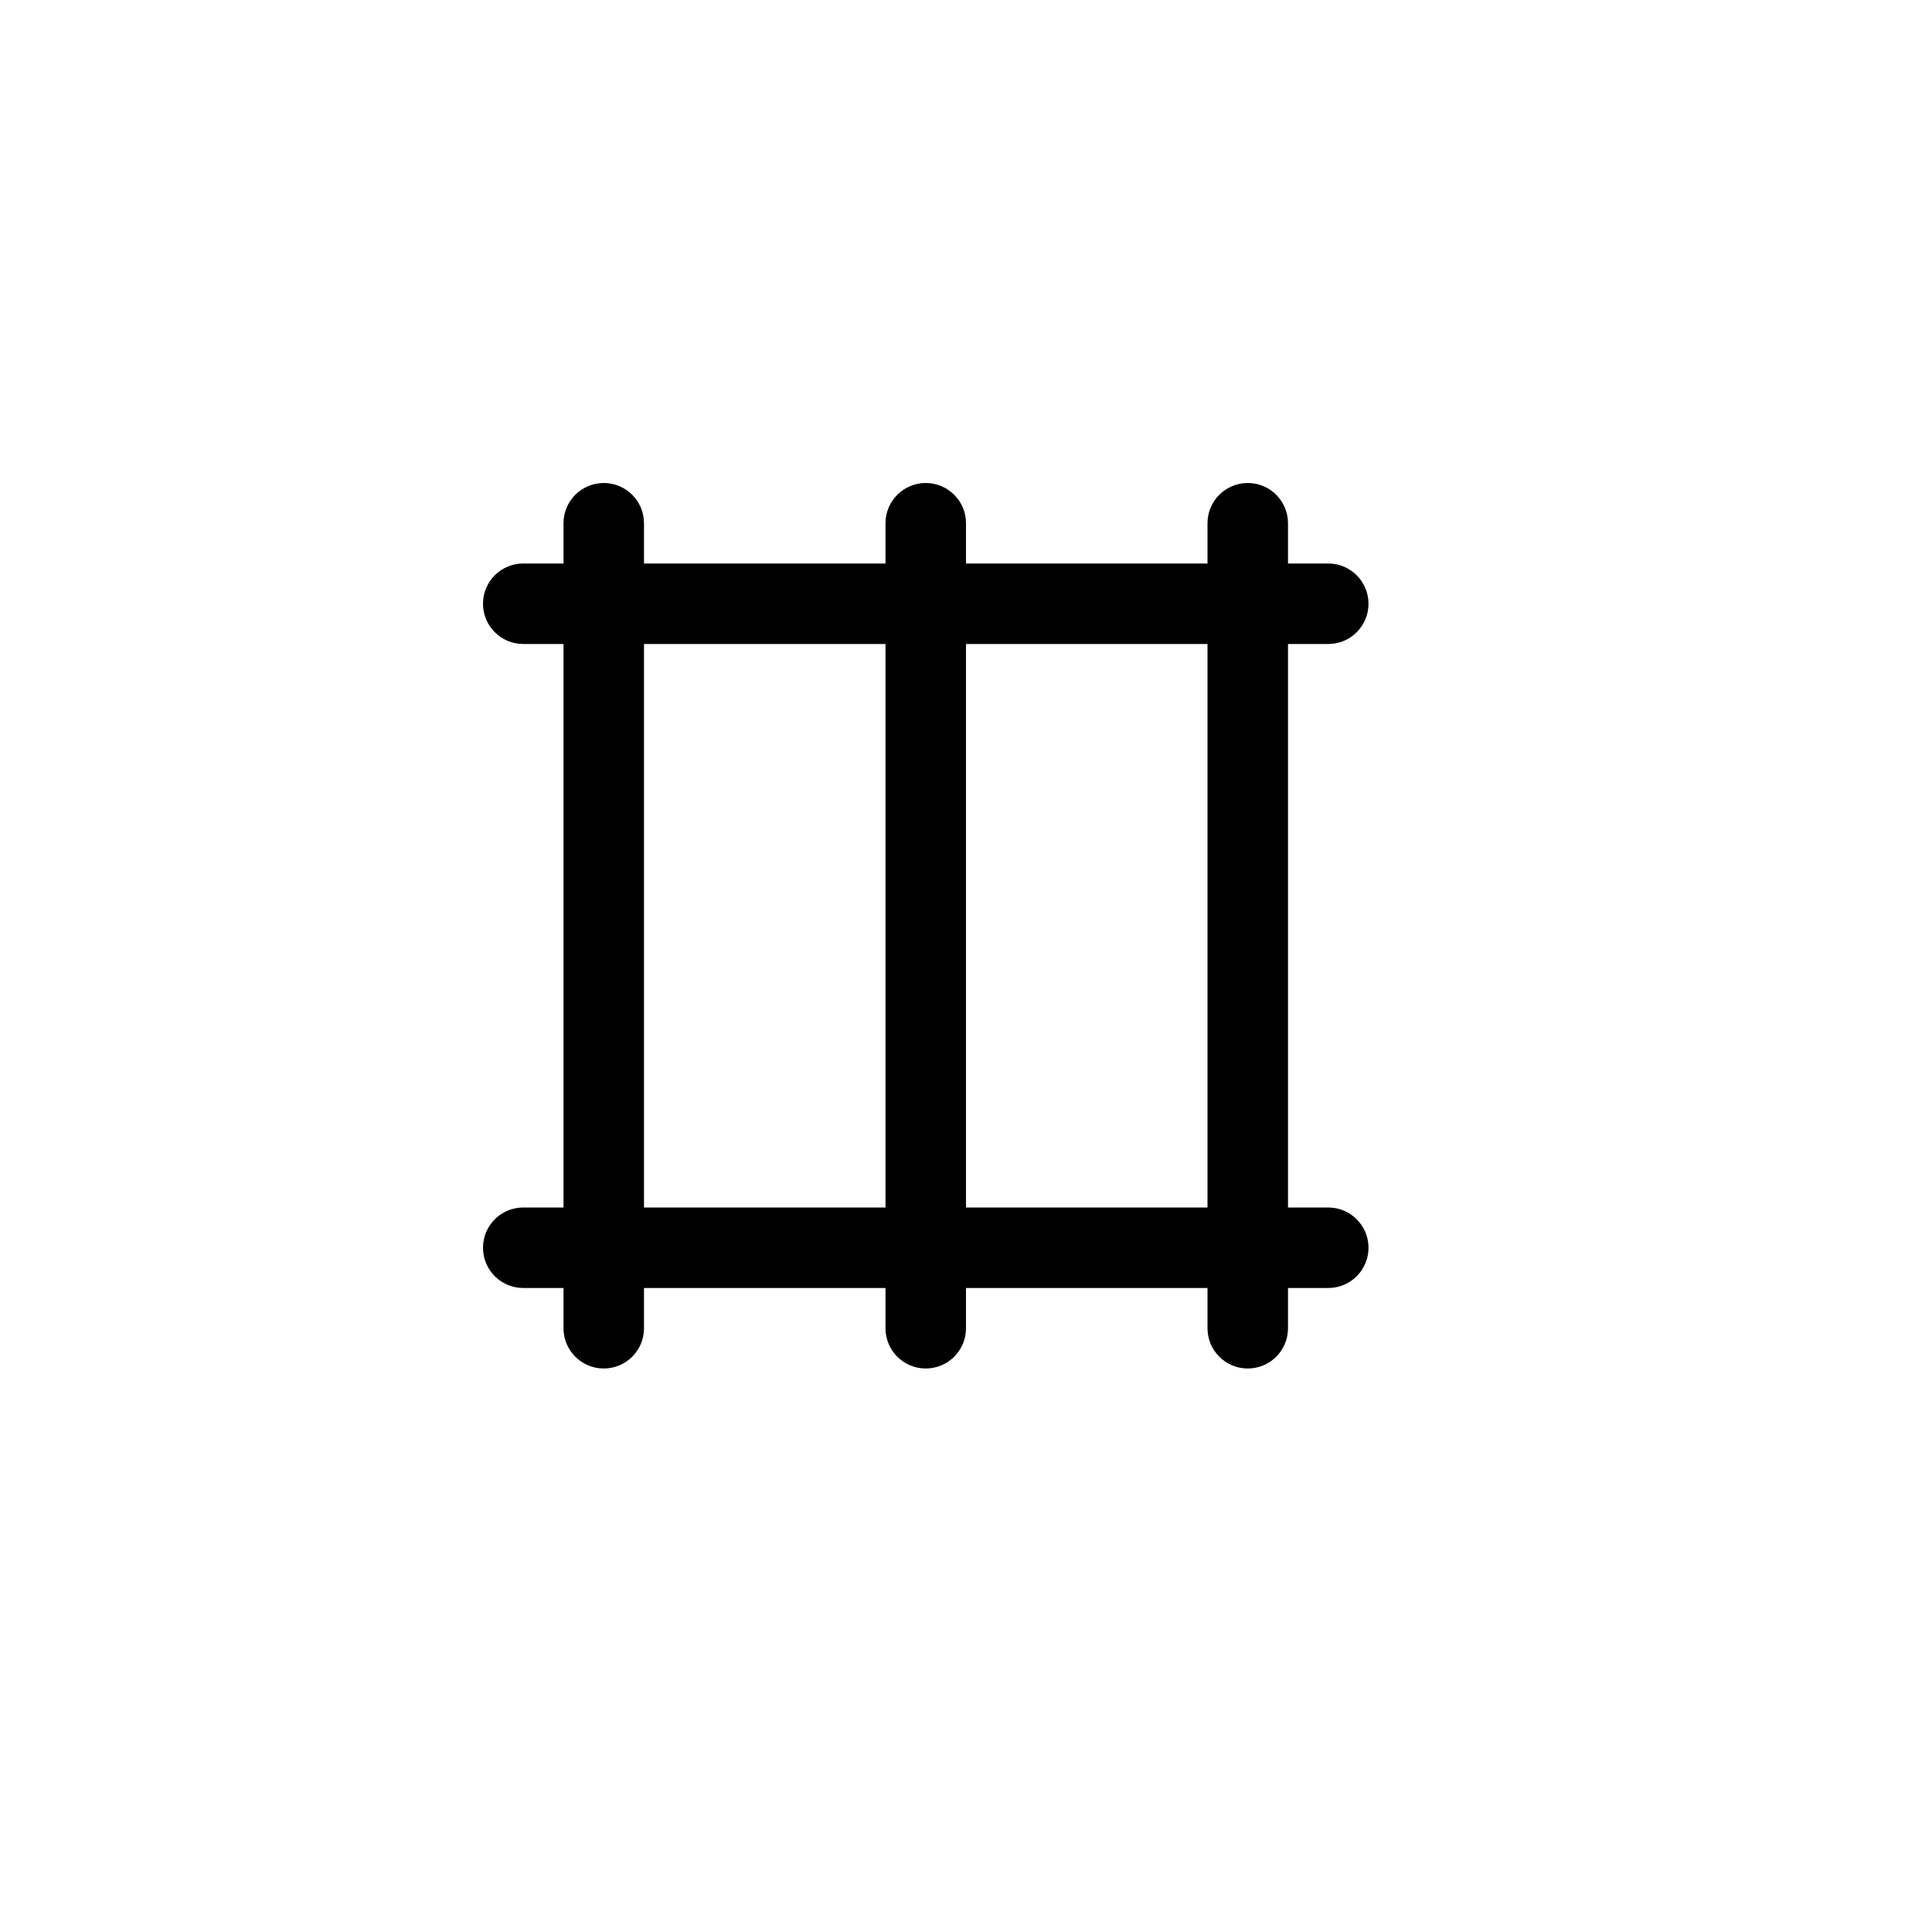
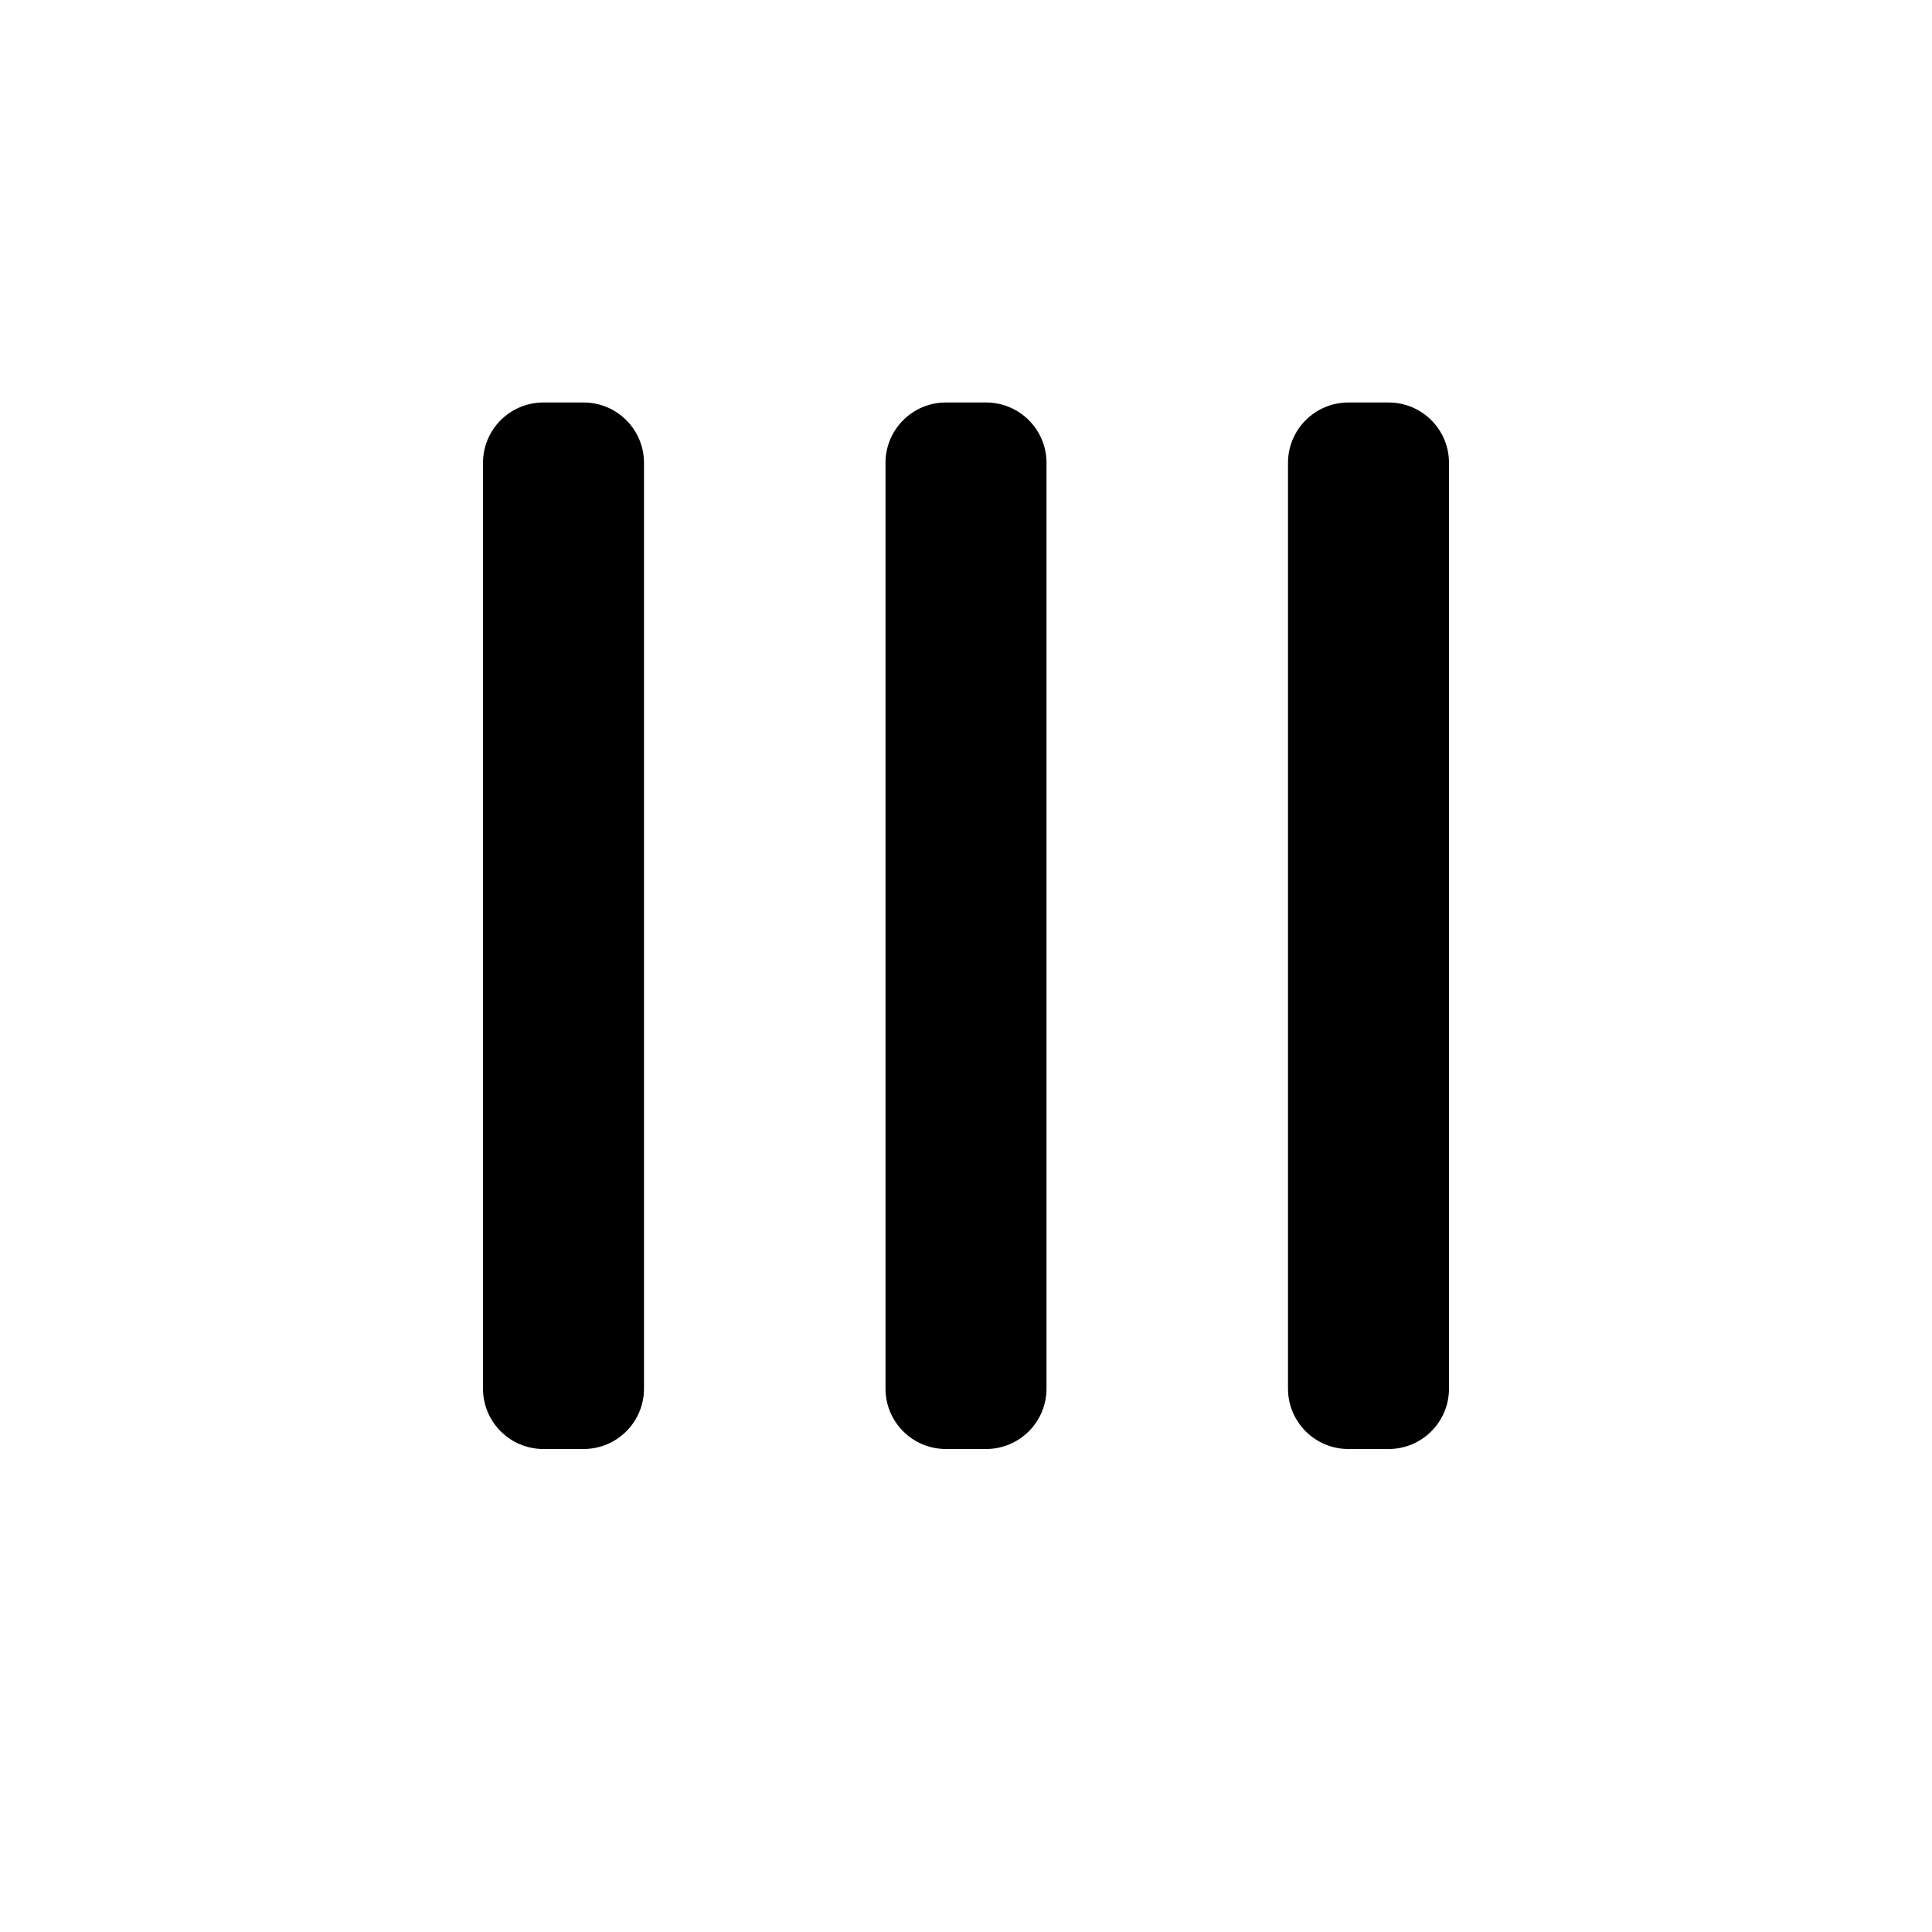
<svg xmlns="http://www.w3.org/2000/svg" width="24" height="24" fill="none" viewBox="0 0 24 24">
-   <path fill="#000" fill-rule="evenodd" d="M7.5 6a.5.5 0 0 1 .5.5V7h3v-.5a.5.5 0 0 1 1 0V7h3v-.5a.5.5 0 0 1 1 0V7h.5a.5.5 0 0 1 0 1H16v7h.5a.5.5 0 0 1 0 1H16v.5a.5.5 0 0 1-1 0V16h-3v.5a.5.5 0 0 1-1 0V16H8v.5a.5.5 0 0 1-1 0V16h-.5a.5.5 0 0 1 0-1H7V8h-.5a.5.5 0 1 1 0-1H7v-.5a.5.5 0 0 1 .5-.5Zm.5 9h3V8H8v7Zm4 0h3V8h-3v7Z" clip-rule="evenodd" />
+   <path fill="#000" fill-rule="evenodd" d="M6.75 18a.75.75 0 0 1-.75-.75V5.75A.75.75 0 0 1 6.75 5h.5a.75.75 0 0 1 .75.75v11.5a.75.75 0 0 1-.75.75h-.5Zm5 0a.75.75 0 0 1-.75-.75V5.75a.75.75 0 0 1 .75-.75h.5a.75.75 0 0 1 .75.75v11.5a.75.75 0 0 1-.75.75h-.5Zm4.25-.75a.75.75 0 0 0 .75.75h.5a.75.75 0 0 0 .75-.75V5.75a.75.75 0 0 0-.75-.75h-.5a.75.75 0 0 0-.75.75v11.5Z" clip-rule="evenodd" />
</svg>
